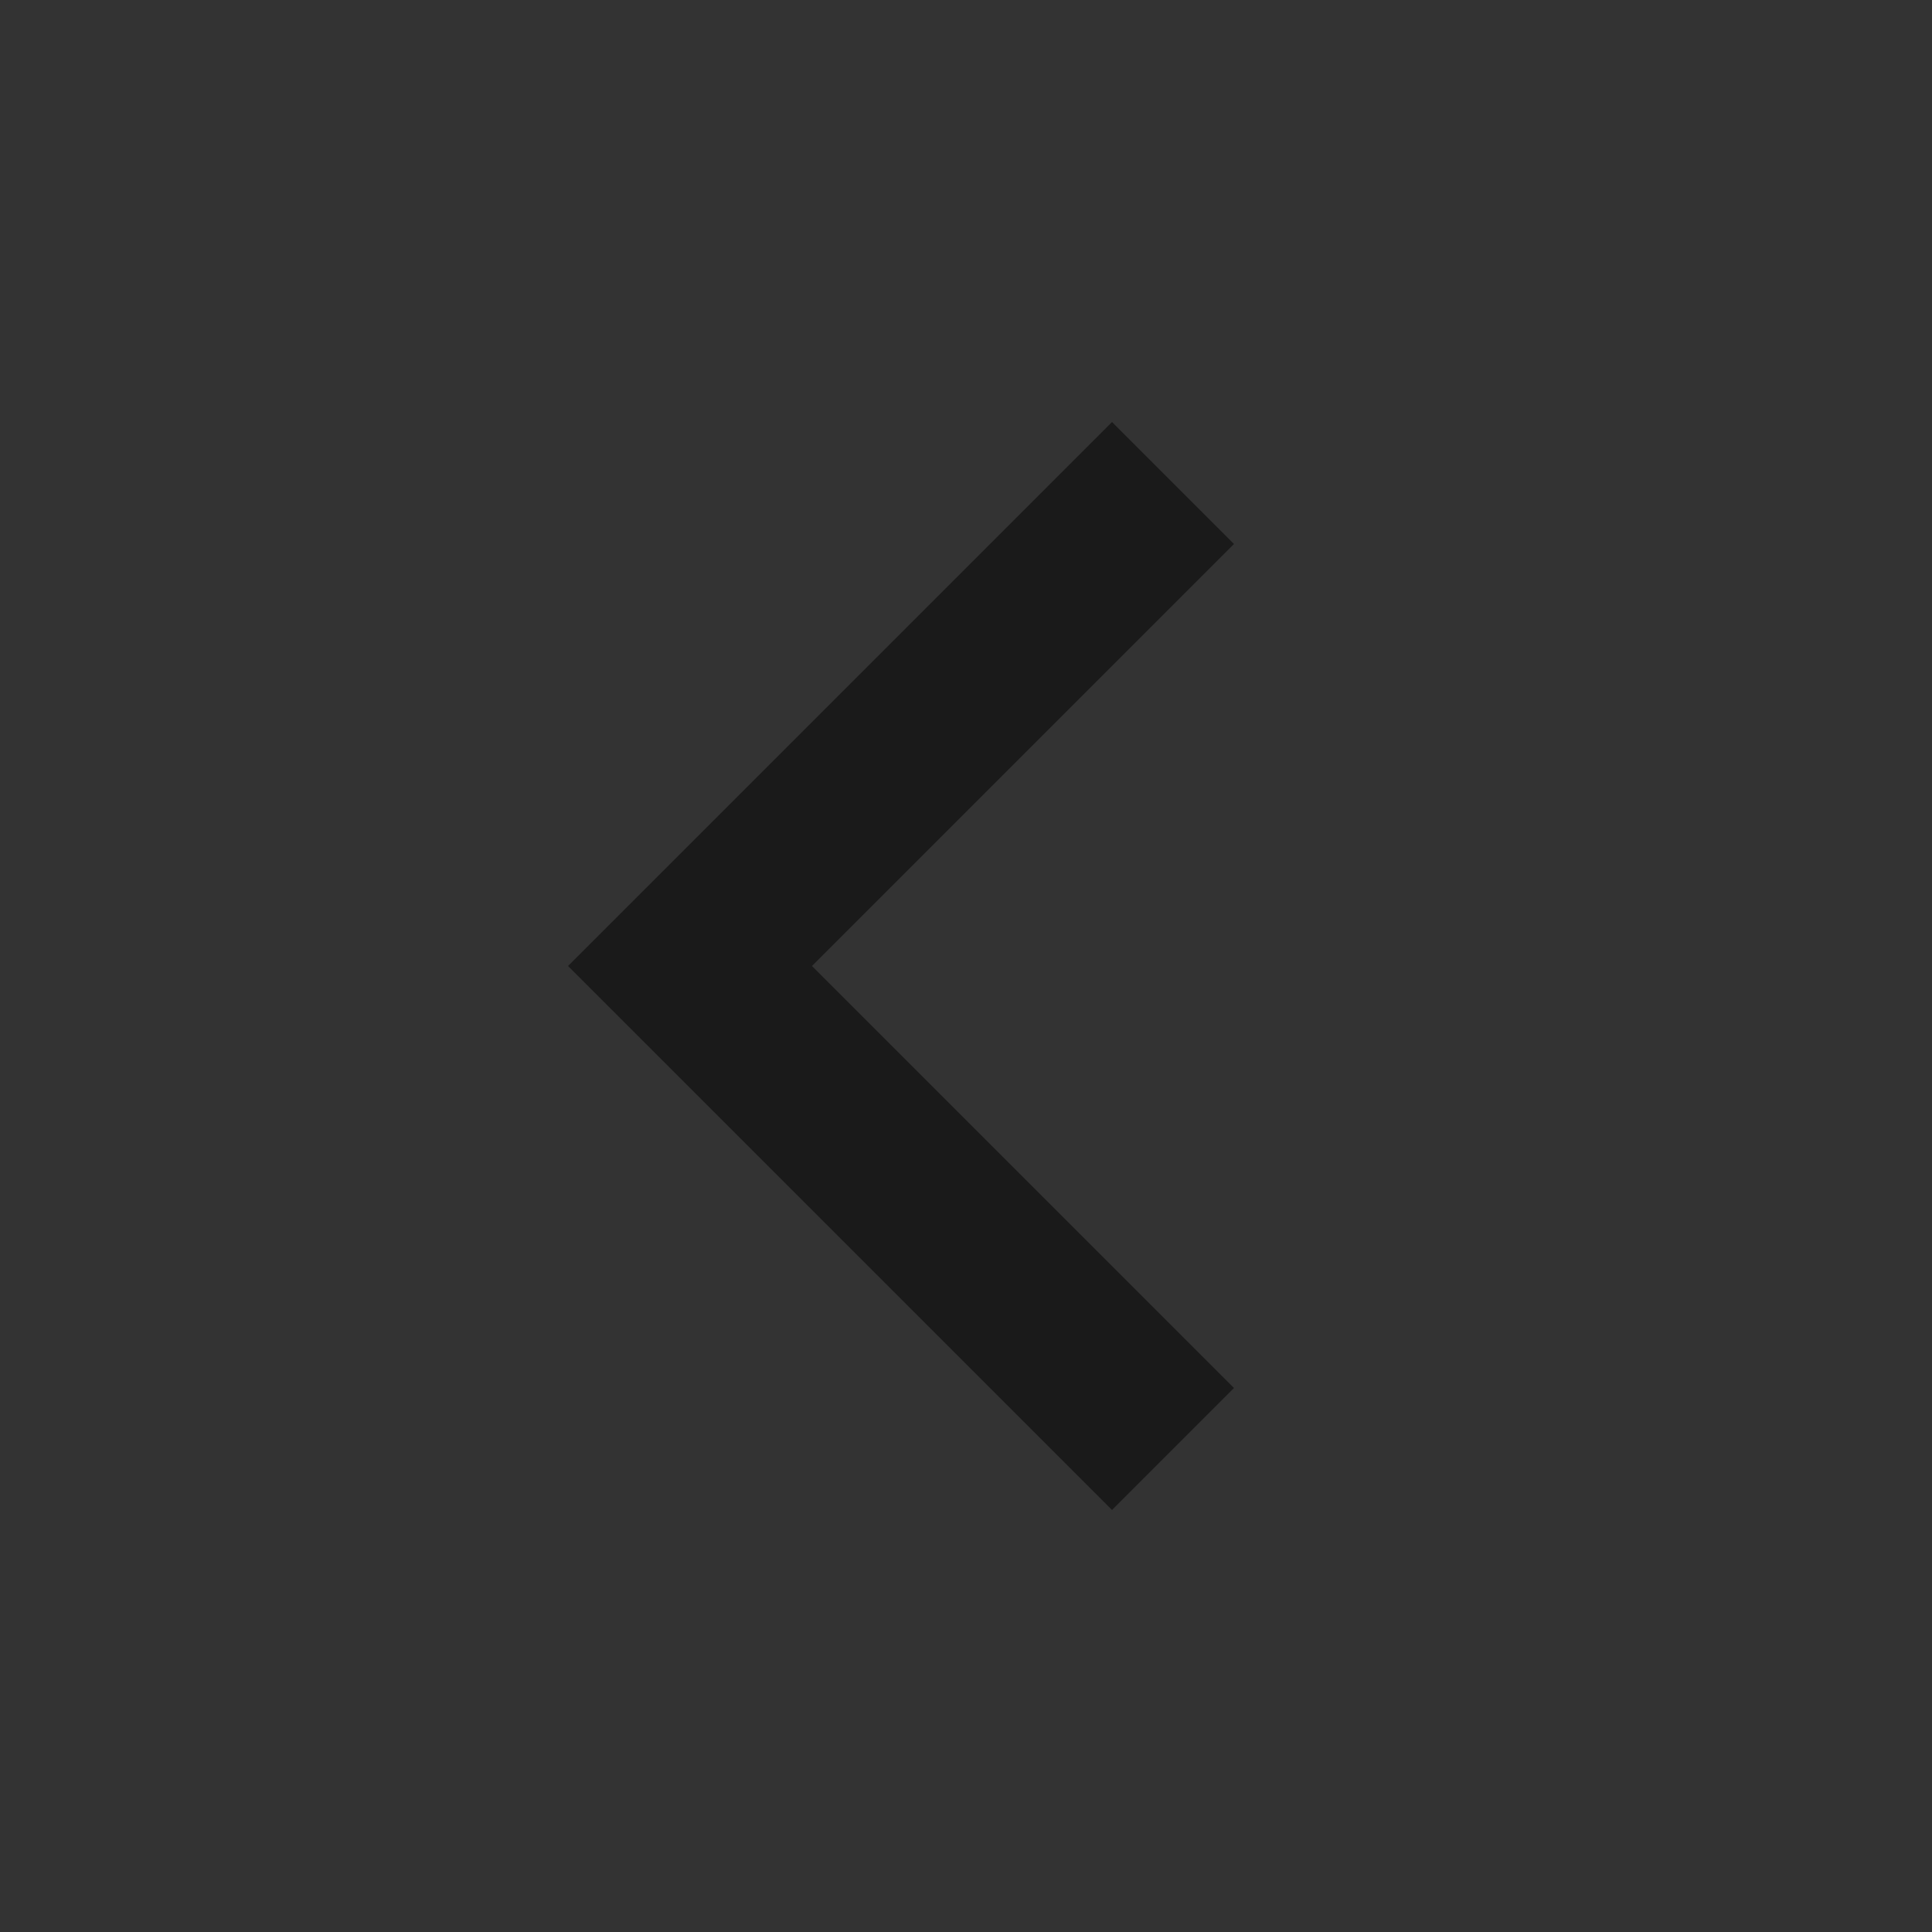
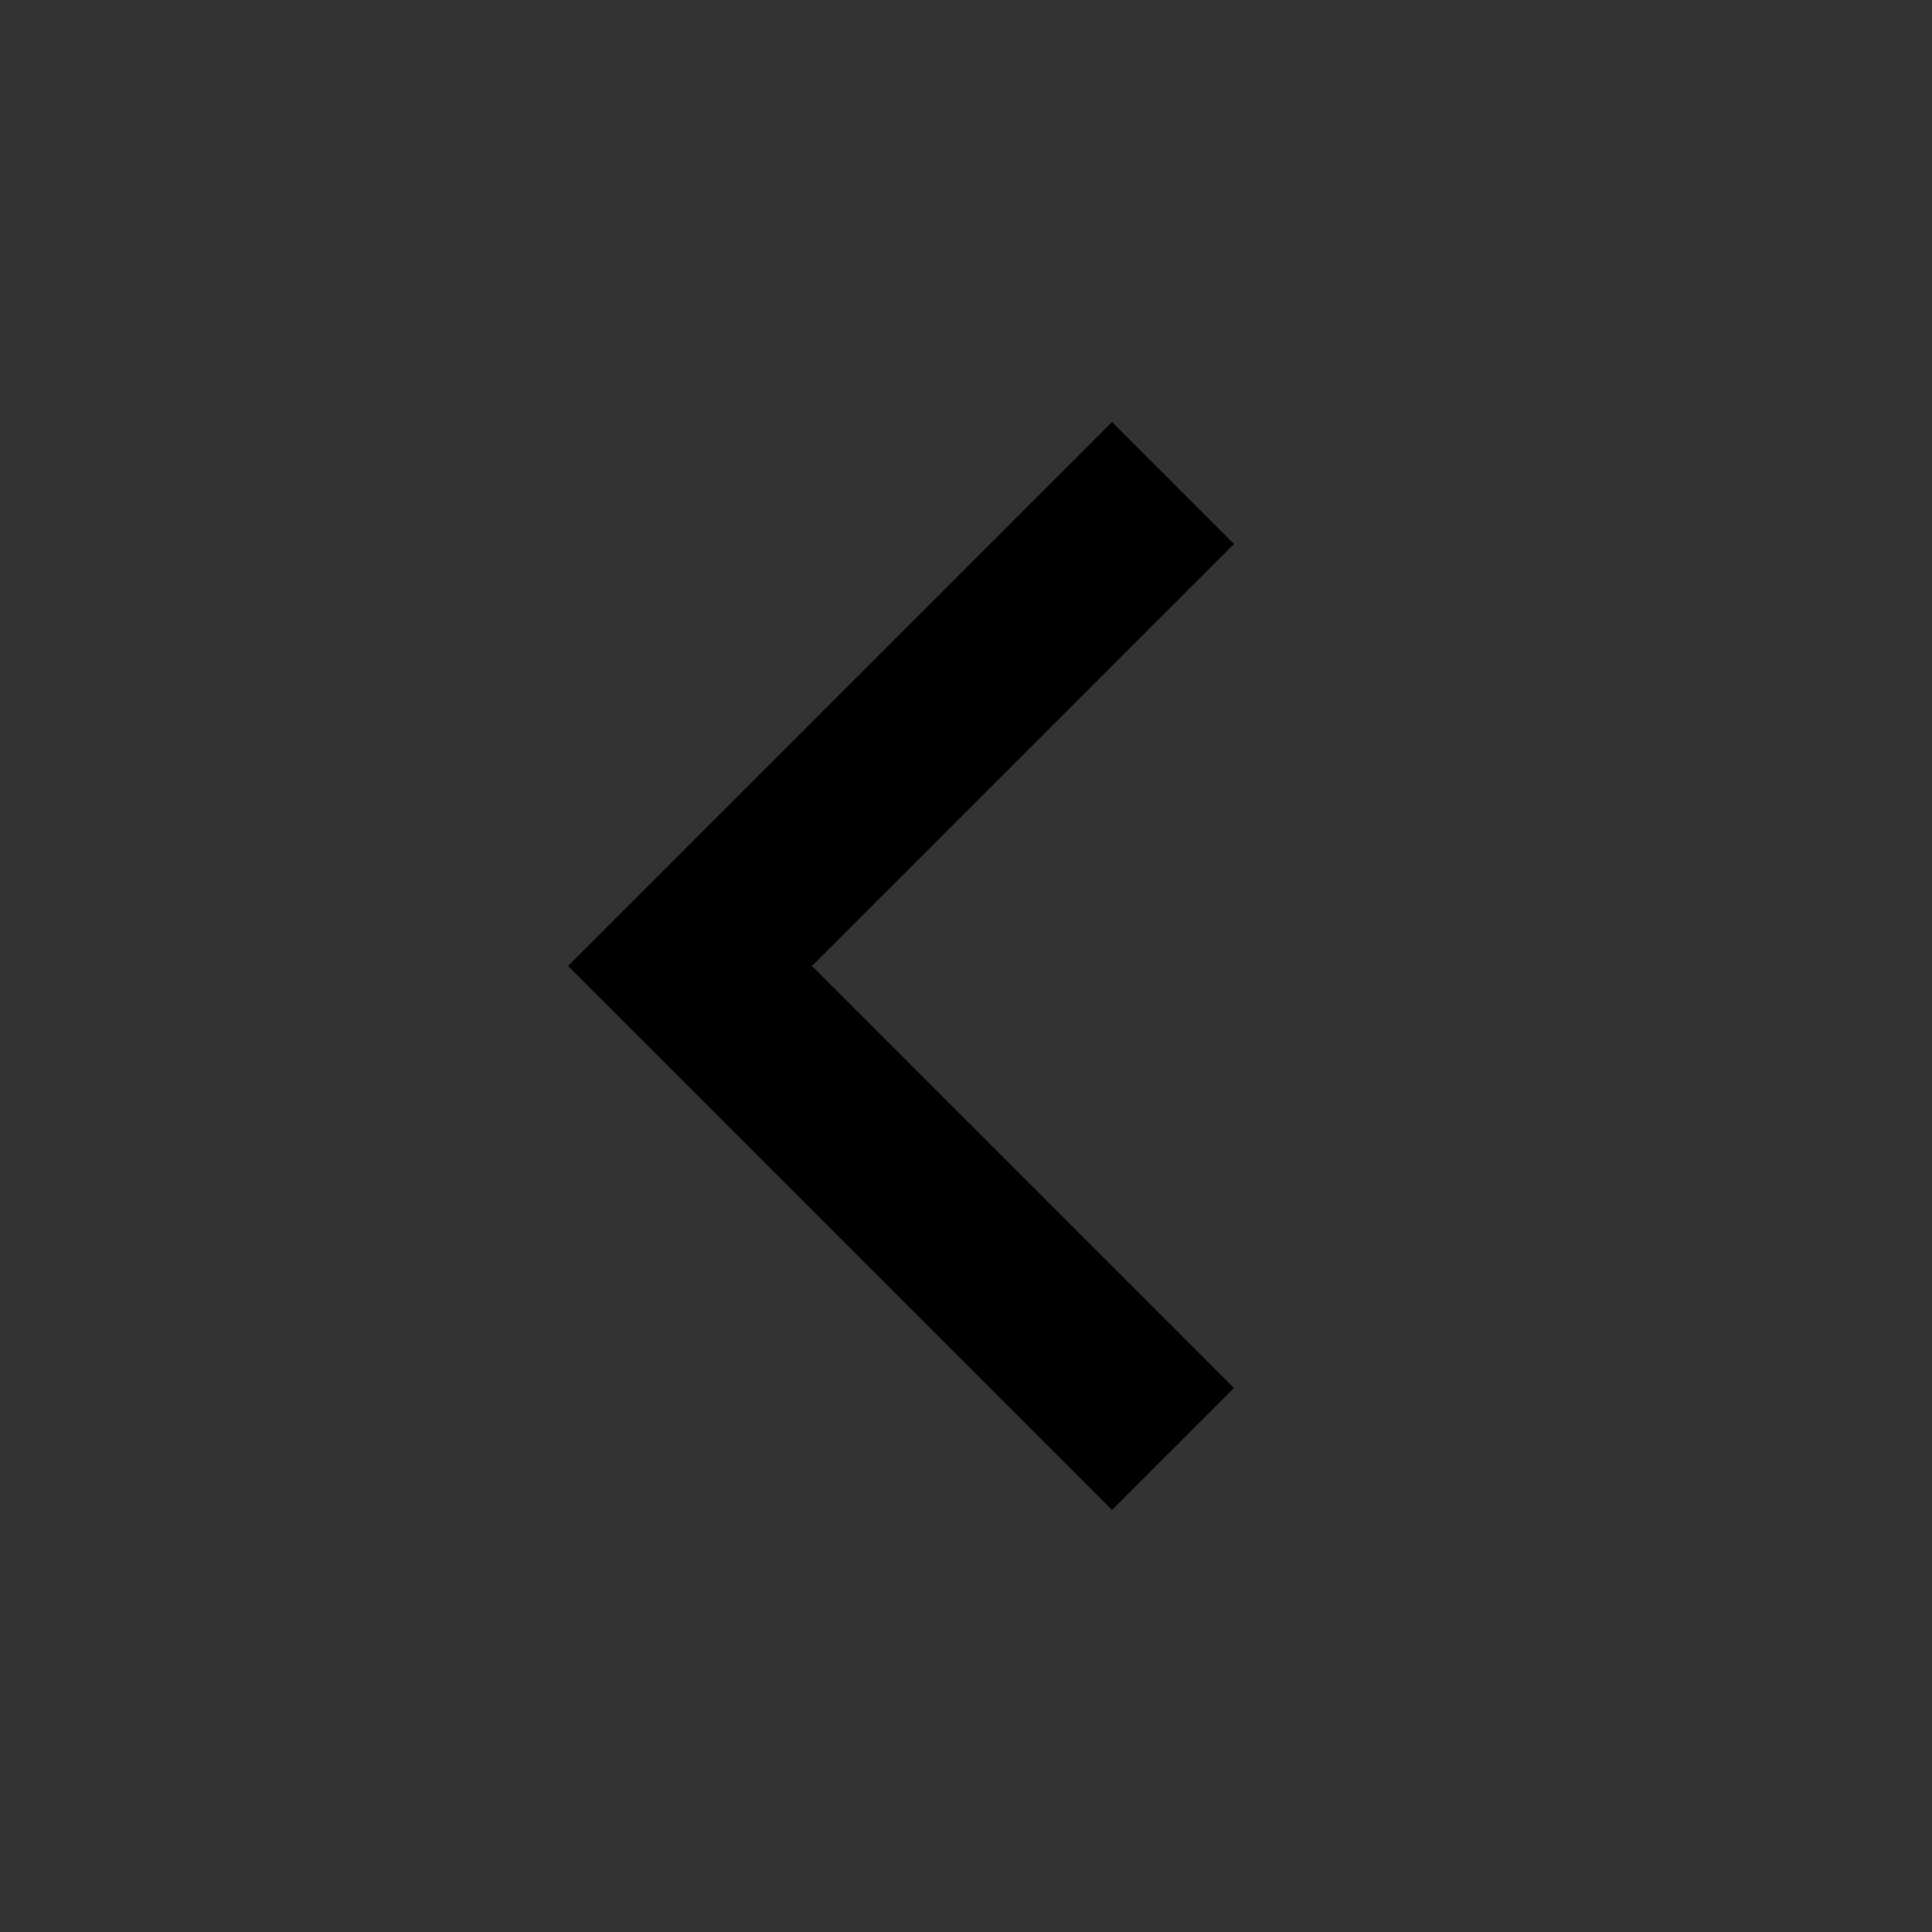
<svg xmlns="http://www.w3.org/2000/svg" width="28" height="28" viewBox="0 0 28 28">
  <rect width="28" height="28" fill="#333" />
-   <polyline points="17 7 10 14 17 21" fill="none" stroke="#1a1a1a" stroke-miterlimit="10" stroke-width="2.5" />
+   <polyline points="17 7 10 14 17 21" fill="none" stroke="#000" stroke-miterlimit="10" stroke-width="2.5" />
</svg>
